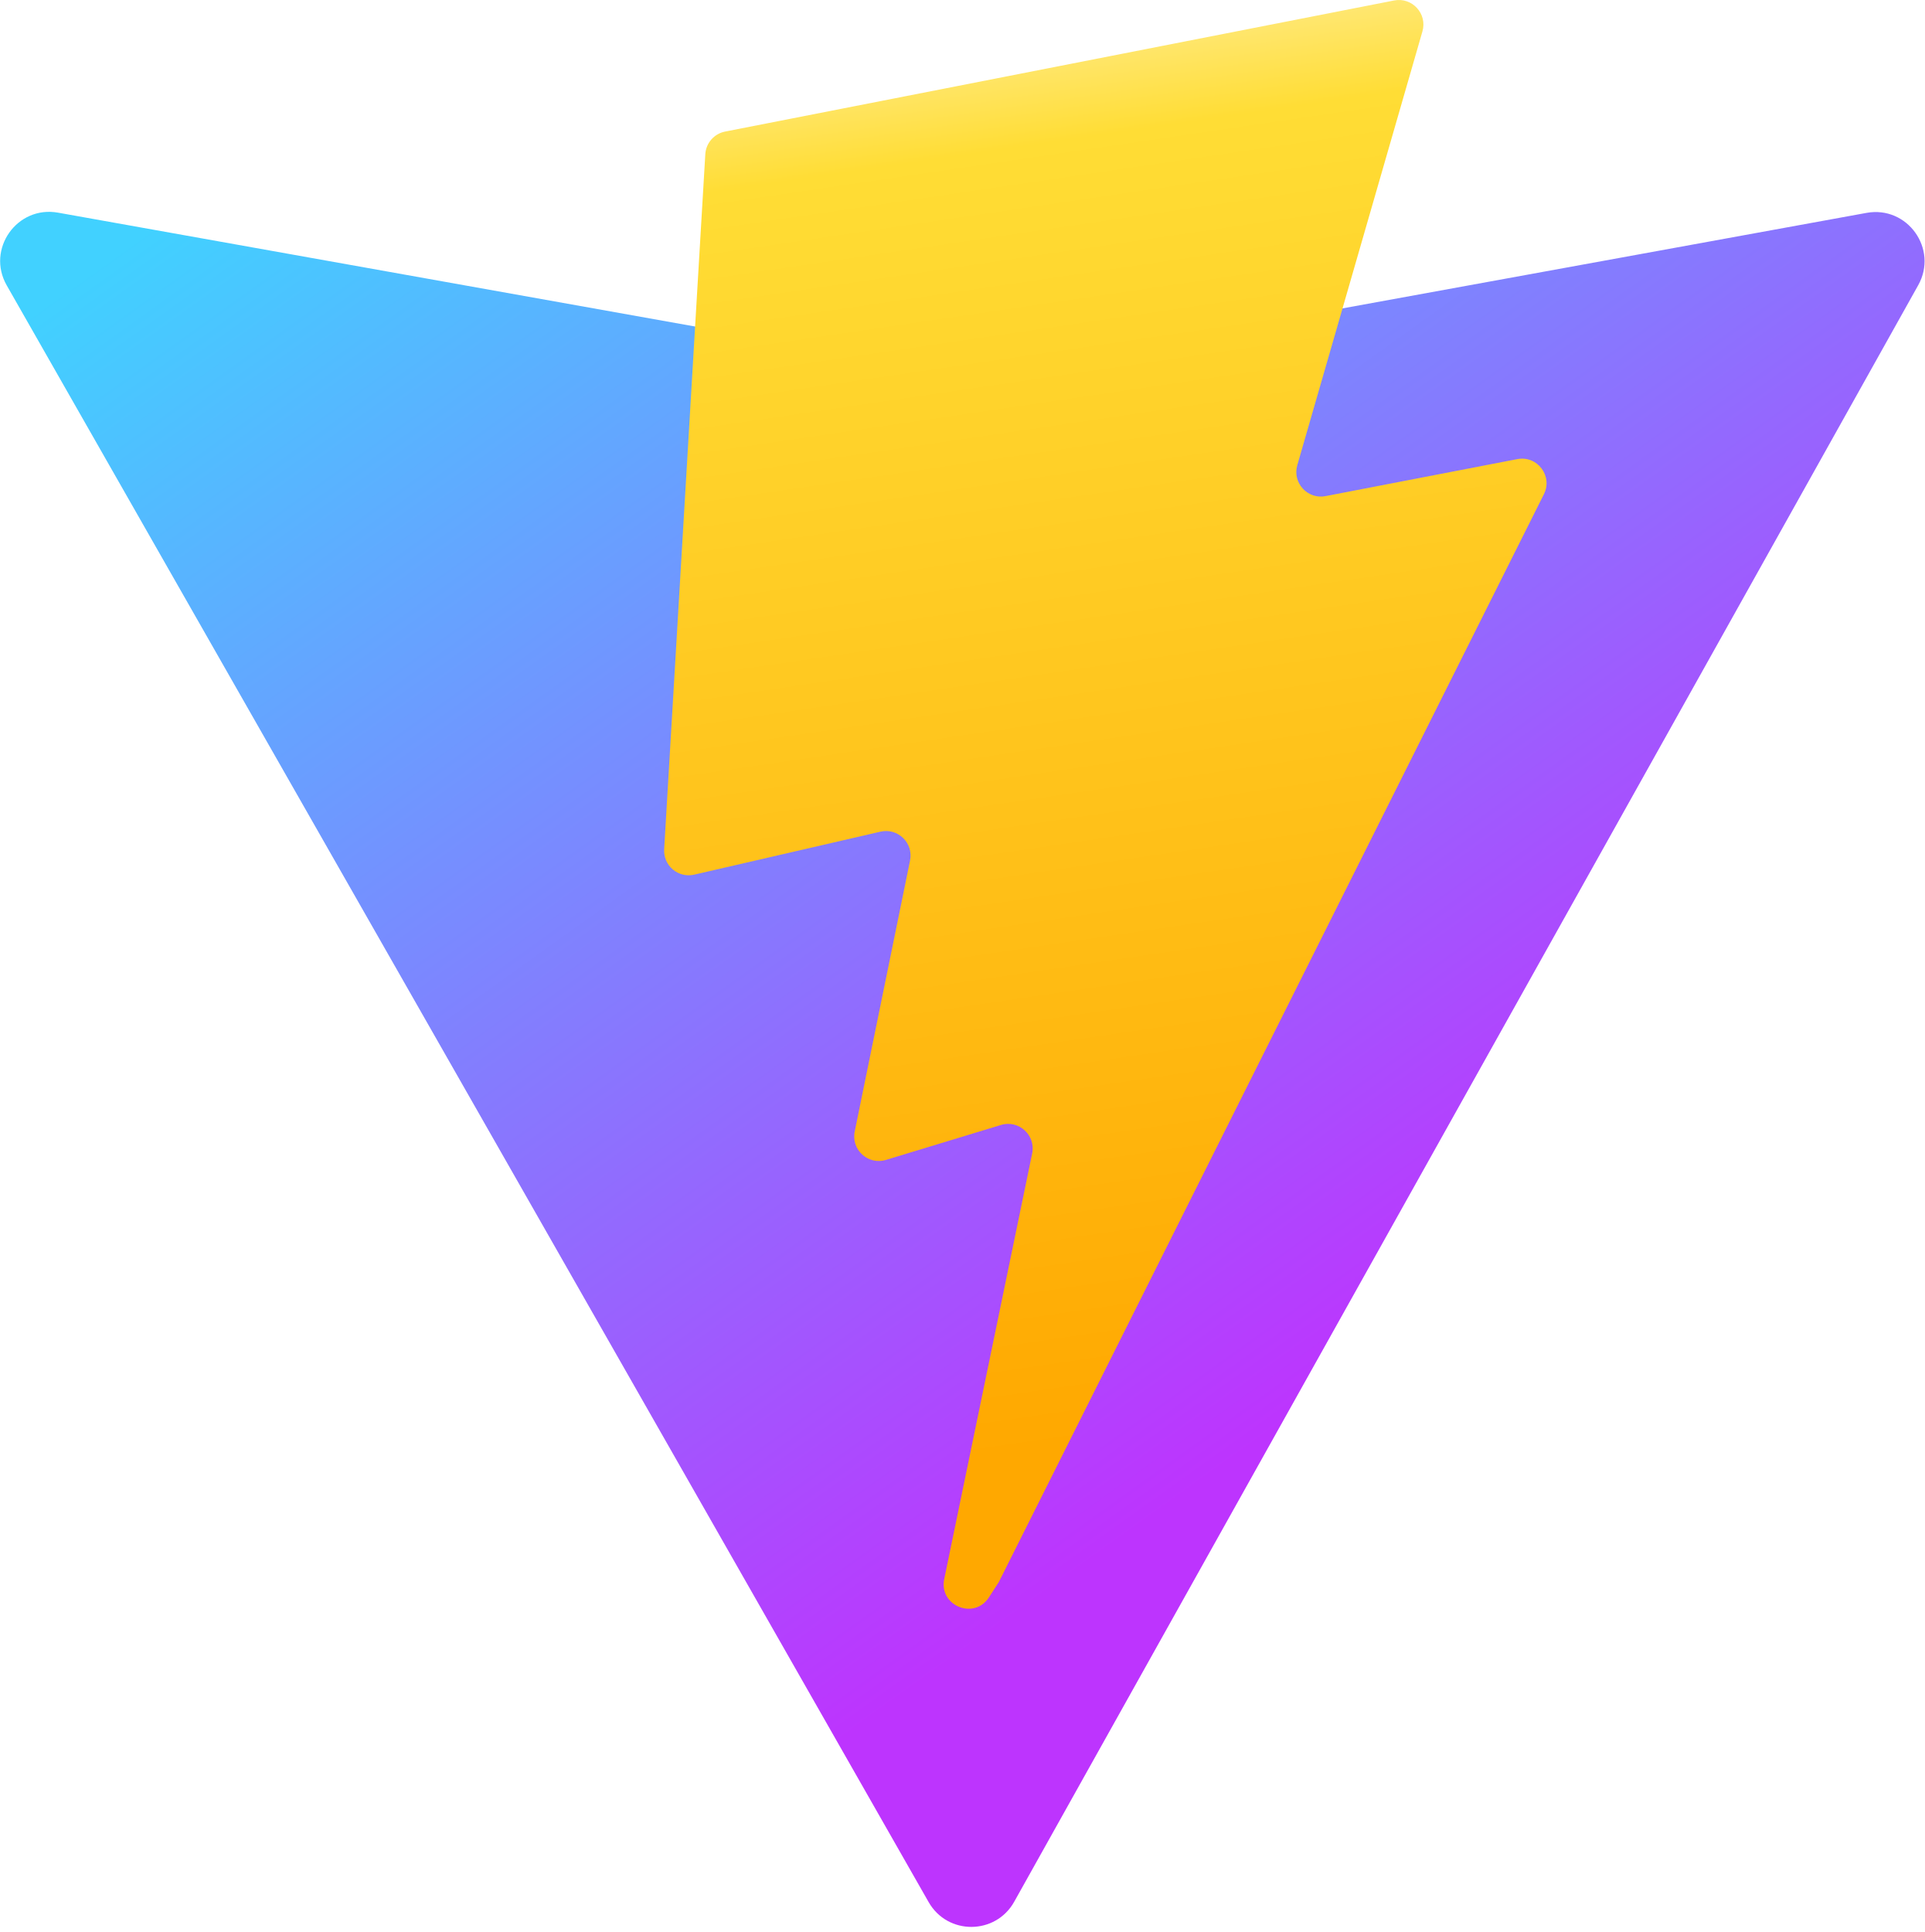
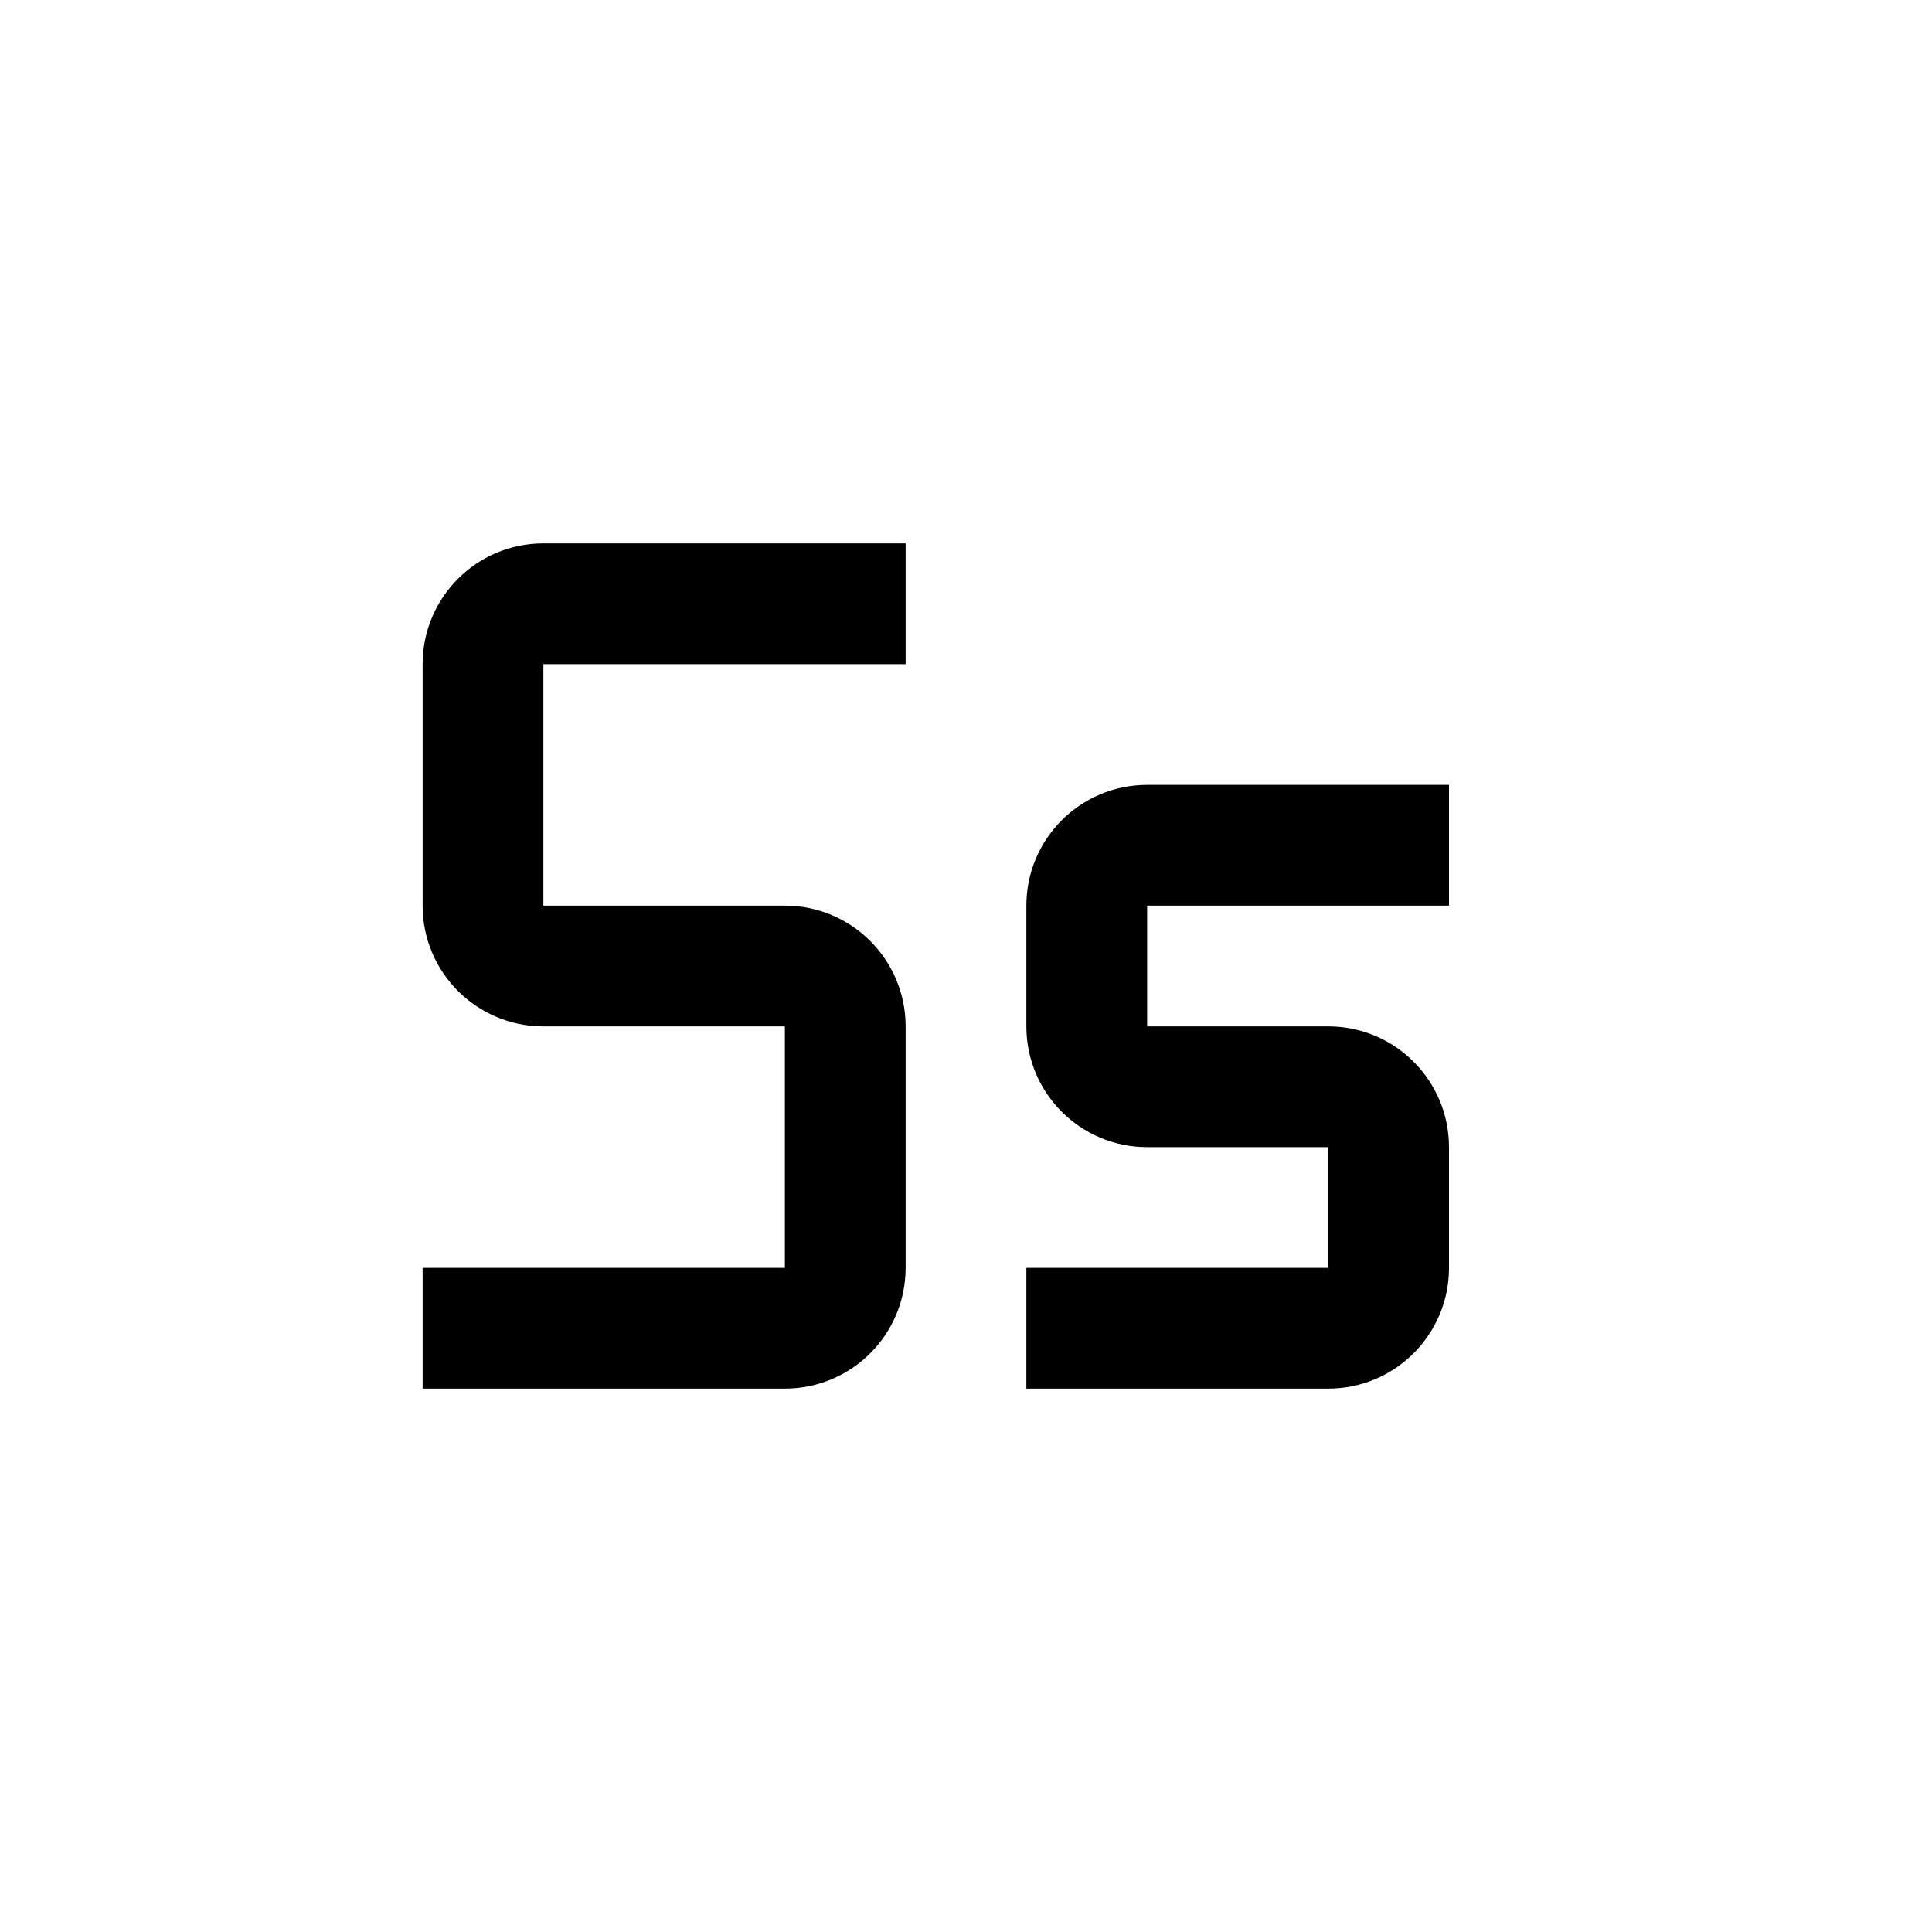
- <svg xmlns="http://www.w3.org/2000/svg" aria-hidden="true" role="img" class="iconify iconify--logos" width="31.88" height="32" preserveAspectRatio="xMidYMid meet" viewBox="0 0 256 257">
+ <svg xmlns="http://www.w3.org/2000/svg" fill="#000000" width="800px" height="800px" viewBox="0 0 32 32" id="icon">
  <defs>
-     <linearGradient id="IconifyId1813088fe1fbc01fb466" x1="-.828%" x2="57.636%" y1="7.652%" y2="78.411%">
-       <stop offset="0%" stop-color="#41D1FF" />
-       <stop offset="100%" stop-color="#BD34FE" />
-     </linearGradient>
-     <linearGradient id="IconifyId1813088fe1fbc01fb467" x1="43.376%" x2="50.316%" y1="2.242%" y2="89.03%">
-       <stop offset="0%" stop-color="#FFEA83" />
-       <stop offset="8.333%" stop-color="#FFDD35" />
-       <stop offset="100%" stop-color="#FFA800" />
-     </linearGradient>
+     <style>.cls-1{fill:none;}</style>
  </defs>
-   <path fill="url(#IconifyId1813088fe1fbc01fb466)" d="M255.153 37.938L134.897 252.976c-2.483 4.44-8.862 4.466-11.382.048L.875 37.958c-2.746-4.814 1.371-10.646 6.827-9.67l120.385 21.517a6.537 6.537 0 0 0 2.322-.004l117.867-21.483c5.438-.991 9.574 4.796 6.877 9.62Z" />
-   <path fill="url(#IconifyId1813088fe1fbc01fb467)" d="M185.432.063L96.44 17.501a3.268 3.268 0 0 0-2.634 3.014l-5.474 92.456a3.268 3.268 0 0 0 3.997 3.378l24.777-5.718c2.318-.535 4.413 1.507 3.936 3.838l-7.361 36.047c-.495 2.426 1.782 4.5 4.151 3.78l15.304-4.649c2.372-.72 4.652 1.36 4.15 3.788l-11.698 56.621c-.732 3.542 3.979 5.473 5.943 2.437l1.313-2.028l72.516-144.72c1.215-2.423-.88-5.186-3.54-4.672l-25.505 4.922c-2.396.462-4.435-1.77-3.759-4.114l16.646-57.705c.677-2.35-1.37-4.583-3.769-4.113Z" />
+   <path d="M22,23H17V21h5V19H19a2,2,0,0,1-2-2V15a2,2,0,0,1,2-2h5v2H19v2h3a2,2,0,0,1,2,2v2A2,2,0,0,1,22,23Z" />
+   <path d="M13,23H7V21h6V17H9a2,2,0,0,1-2-2V11A2,2,0,0,1,9,9h6v2H9v4h4a2,2,0,0,1,2,2v4A2,2,0,0,1,13,23Z" />
+   <rect id="_Transparent_Rectangle_" data-name="&lt;Transparent Rectangle&gt;" class="cls-1" width="32" height="32" />
</svg>
